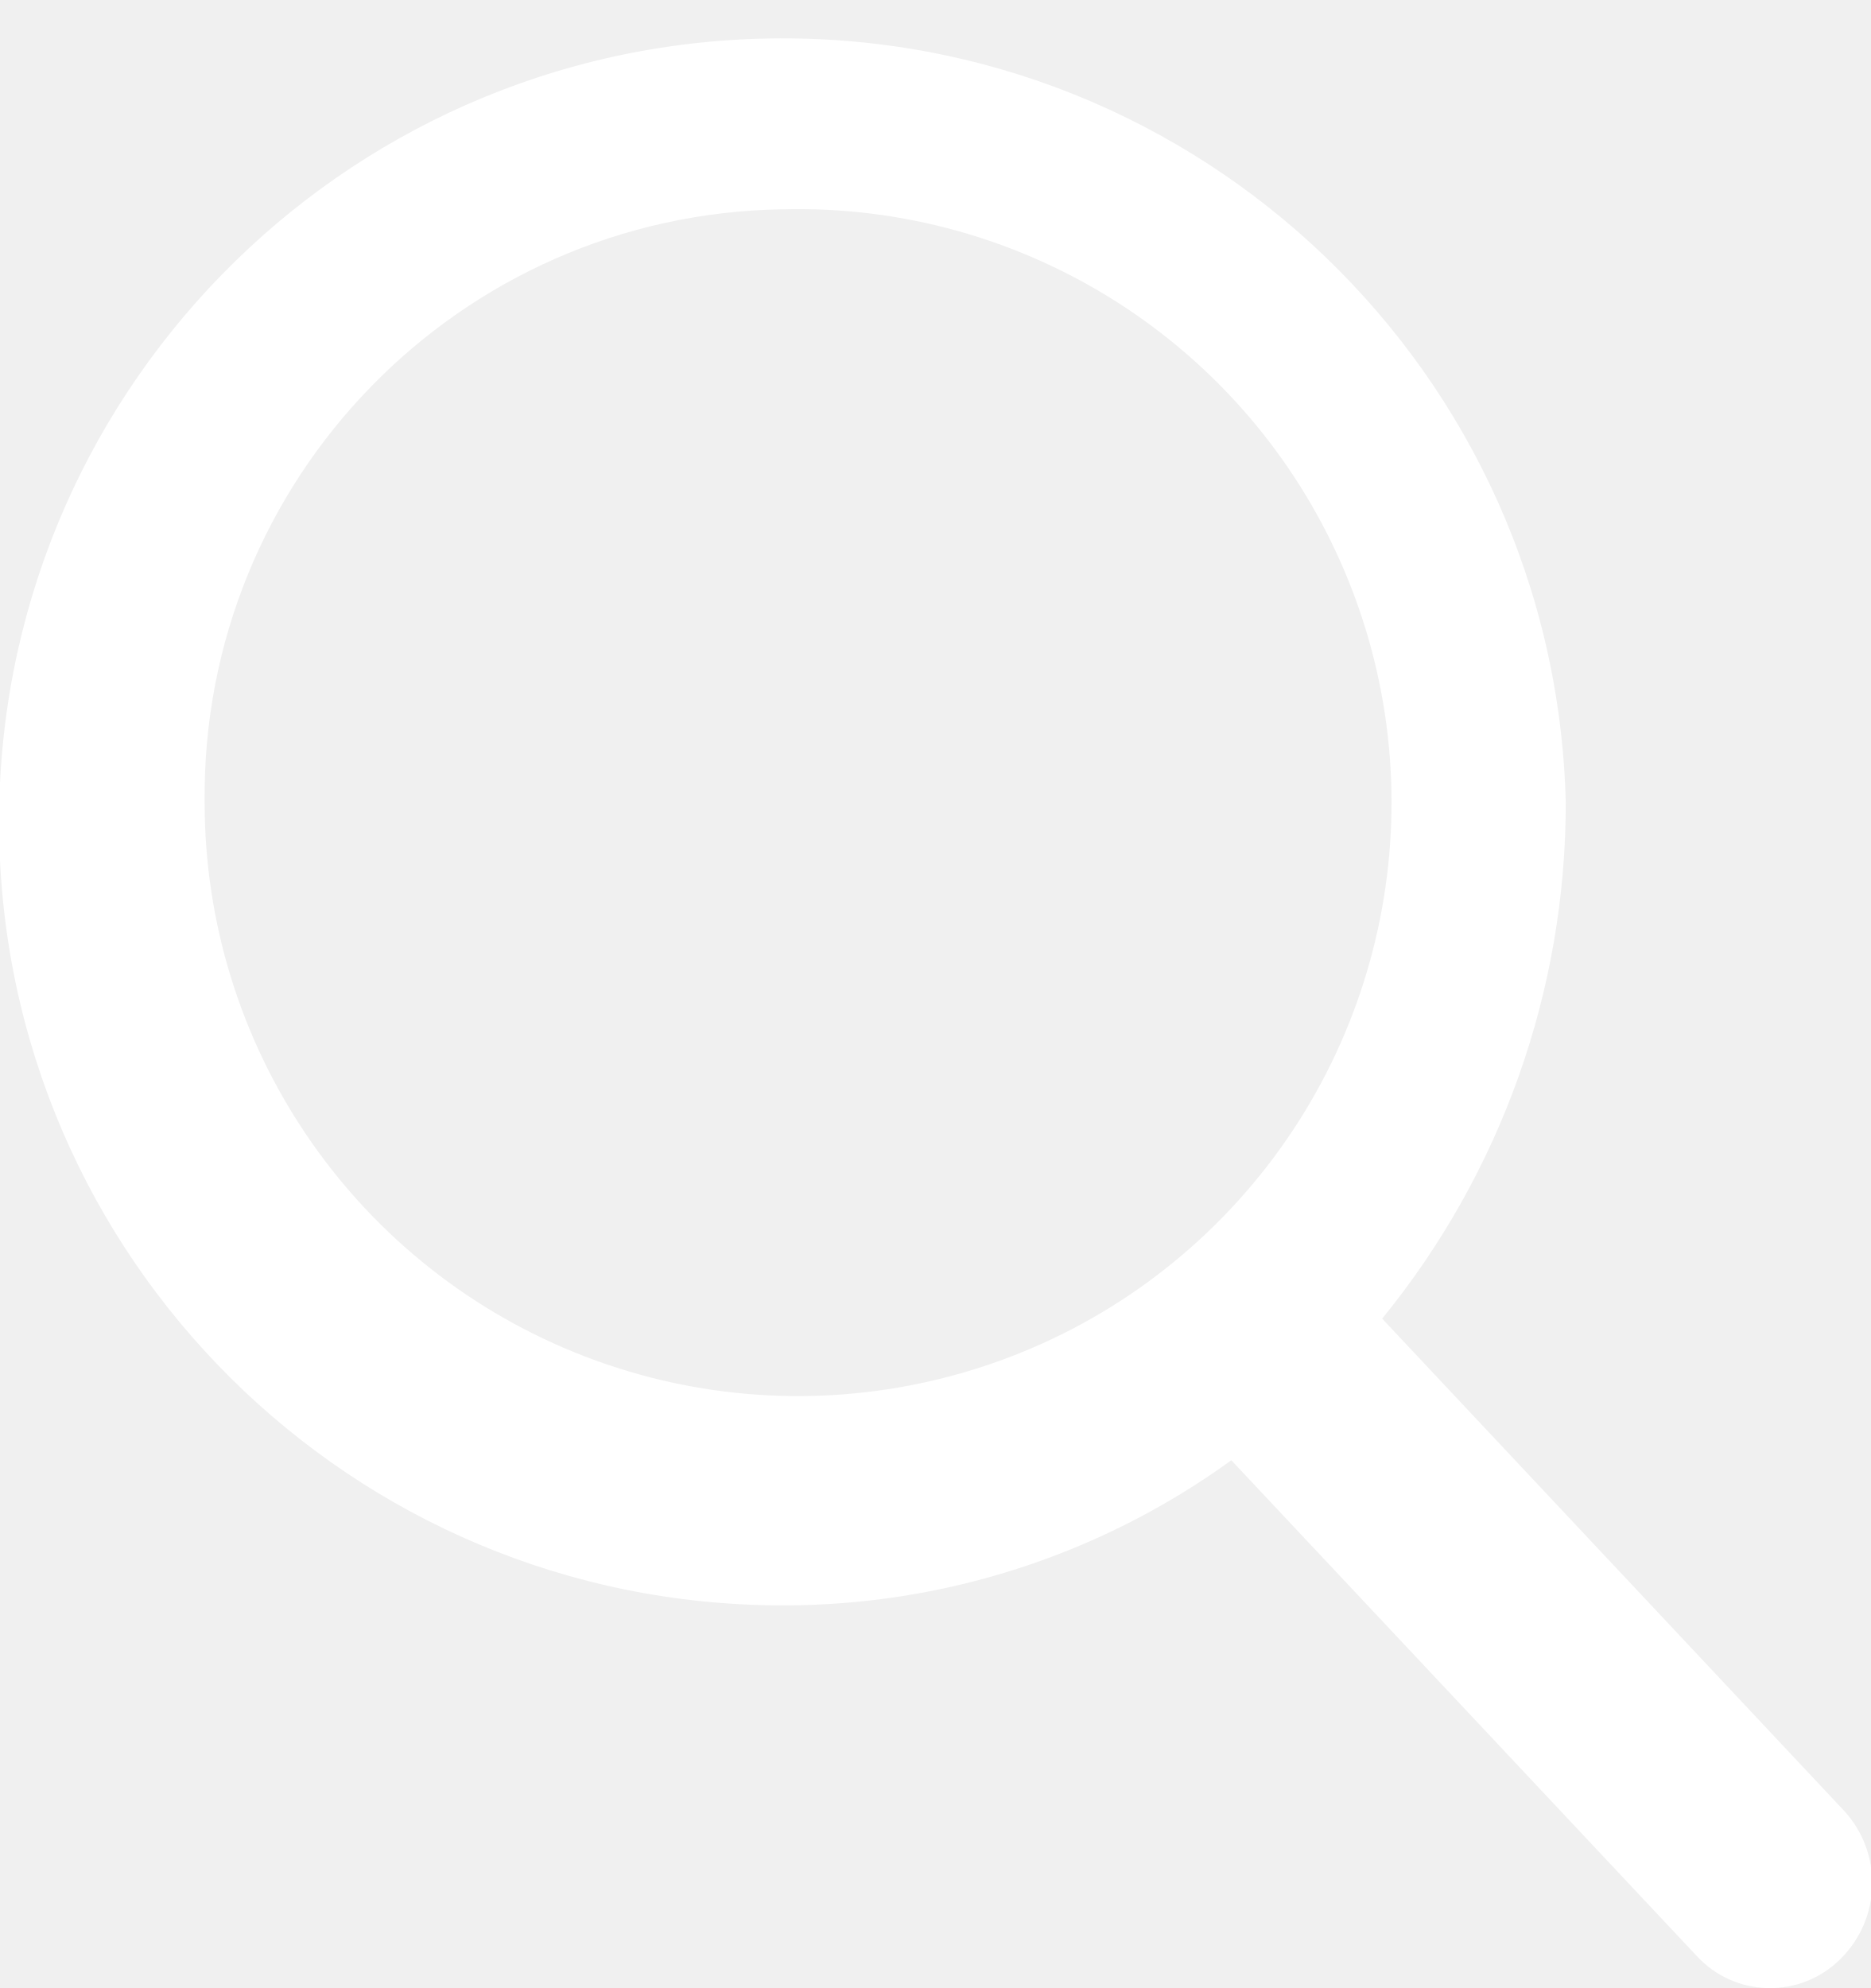
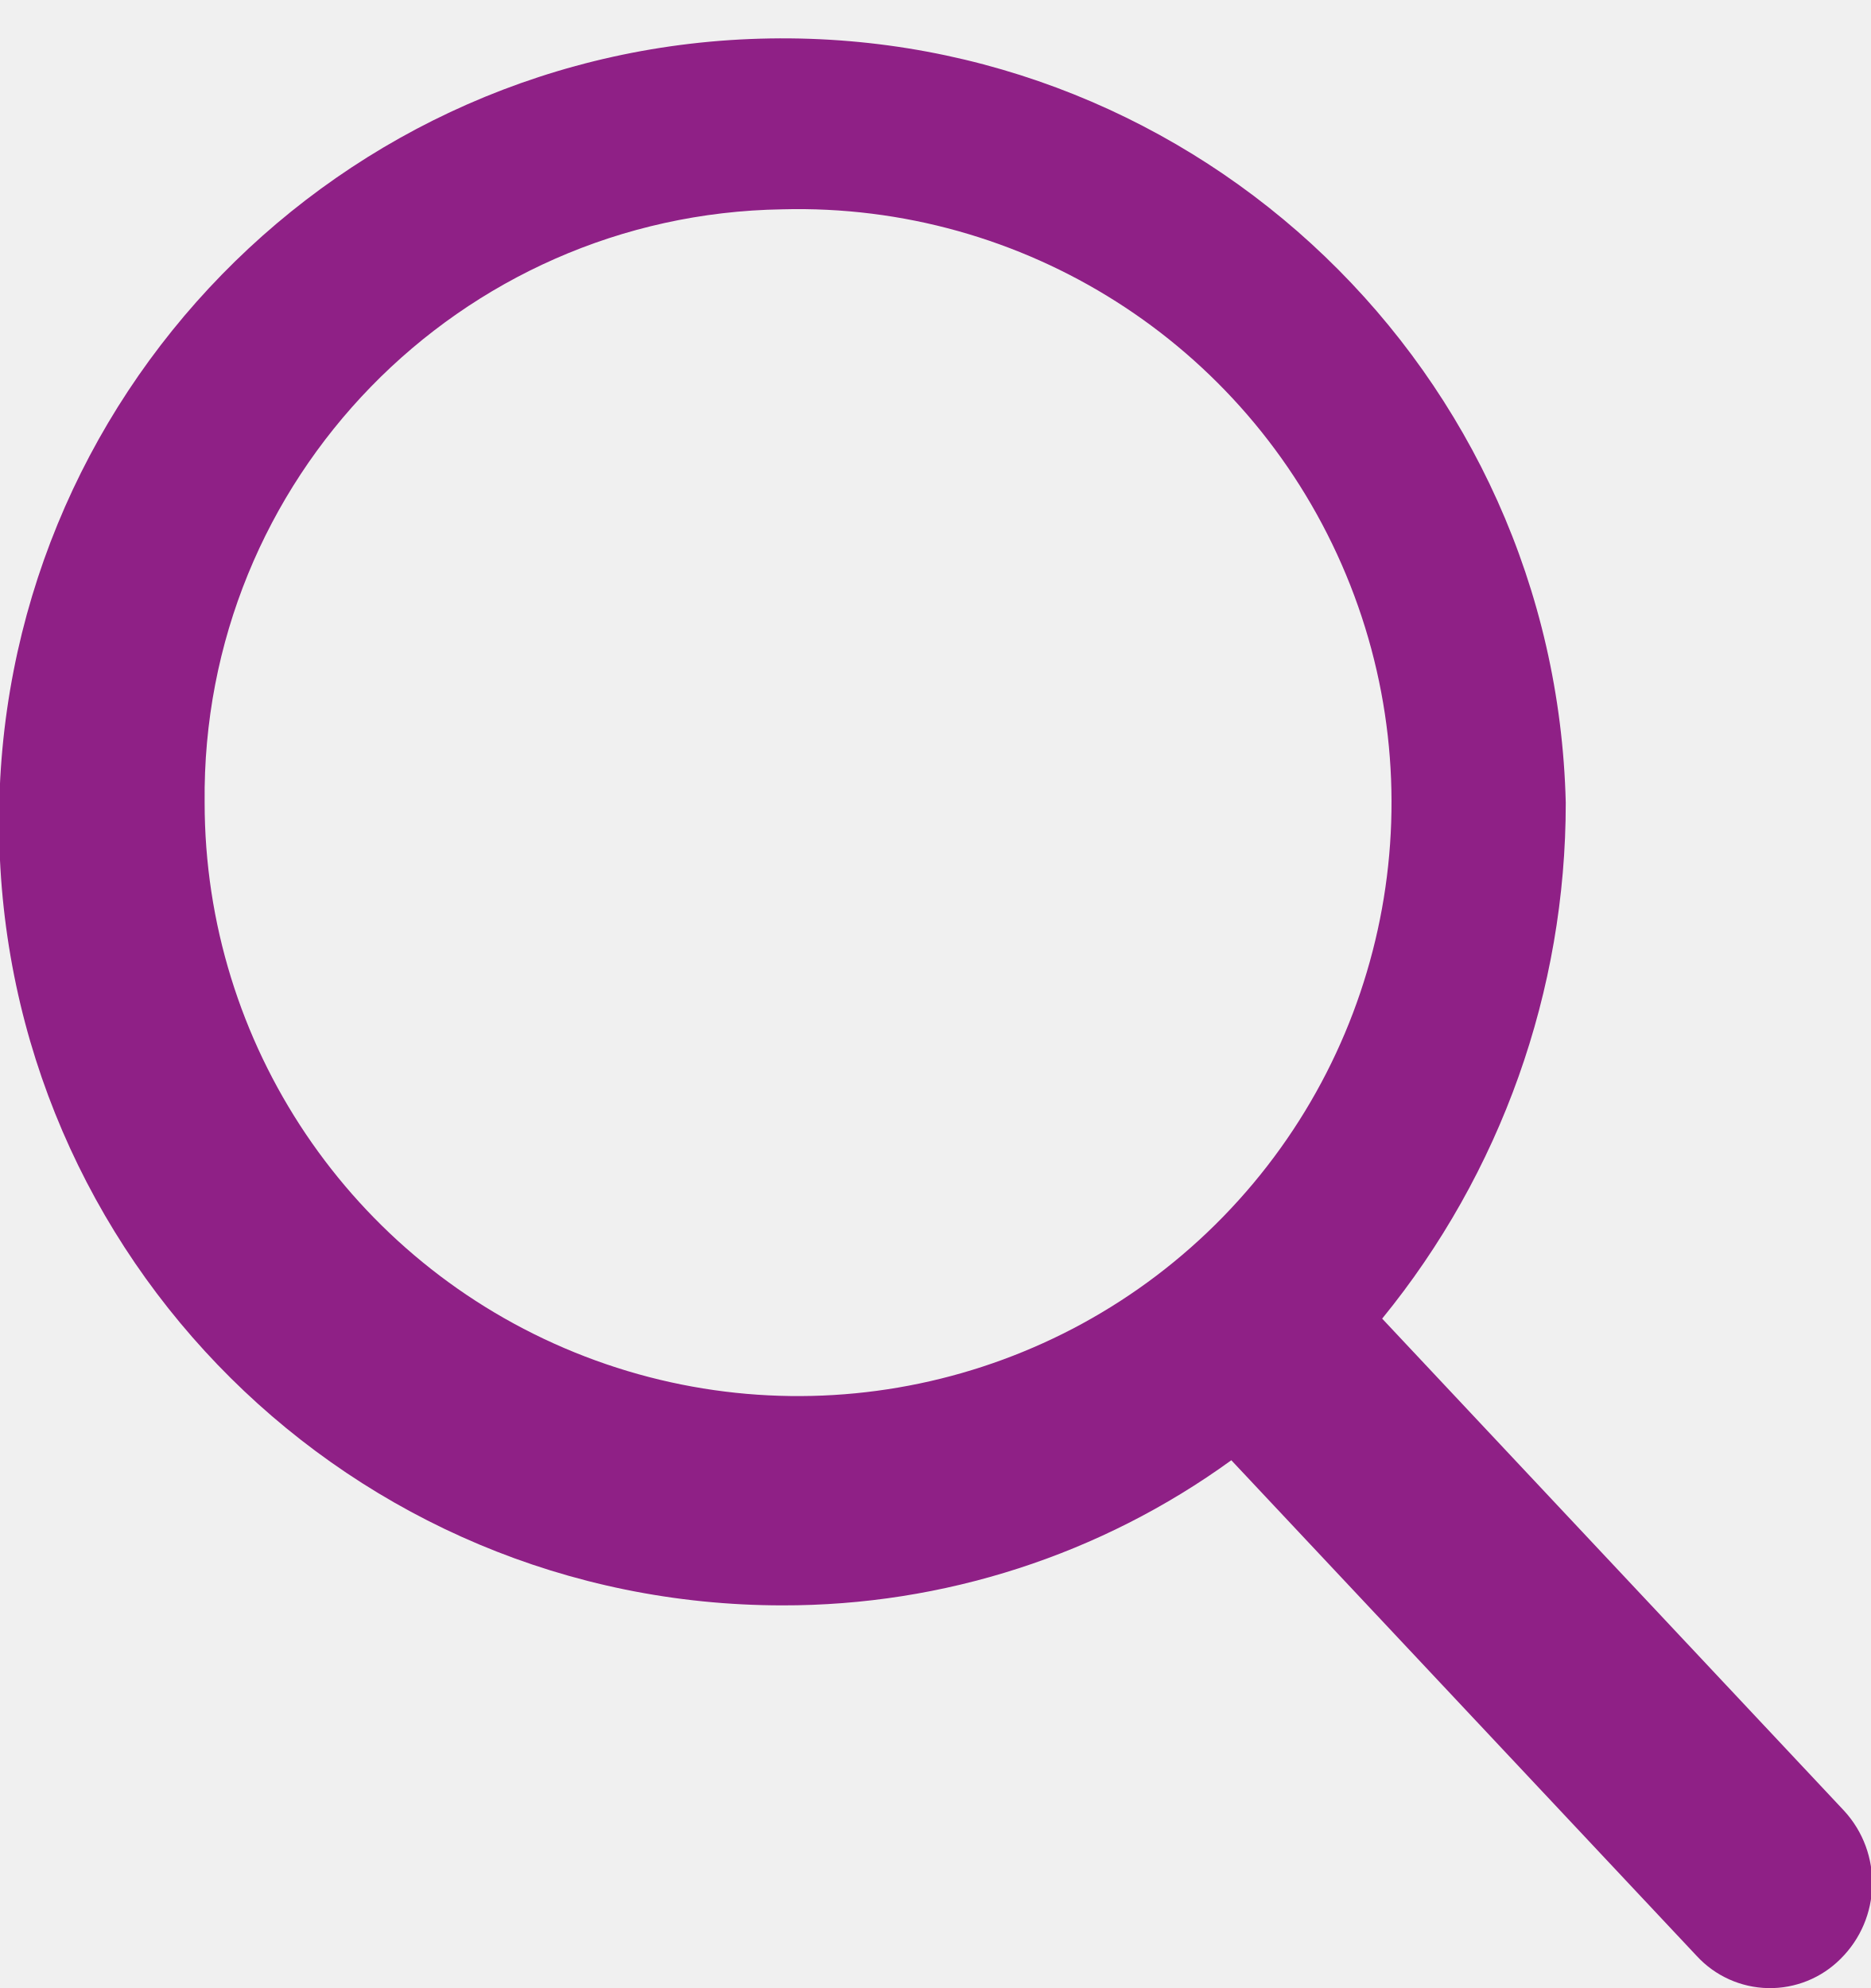
<svg xmlns="http://www.w3.org/2000/svg" width="16" height="17" viewBox="0 0 16 17">
  <defs>
    <style>
      .cls-1 {
-         fill: #fff;
+         fill: #8f2086;
        fill-rule: evenodd;
      }
    </style>
  </defs>
  <path id="Forma_1" data-name="Forma 1" class="cls-1" d="M1645.77,107.484l-3.95-4.208a6.972,6.972,0,0,0,1.57-4.412,6.7,6.7,0,1,0-6.7,6.864,6.52,6.52,0,0,0,3.84-1.241l3.98,4.239a0.852,0.852,0,0,0,1.23.025A0.913,0.913,0,0,0,1645.77,107.484Zm-9.08-13.694a5.075,5.075,0,1,1-4.94,5.073A5.018,5.018,0,0,1,1636.69,93.79Z" transform="translate(-1630 -92)" />
</svg>
